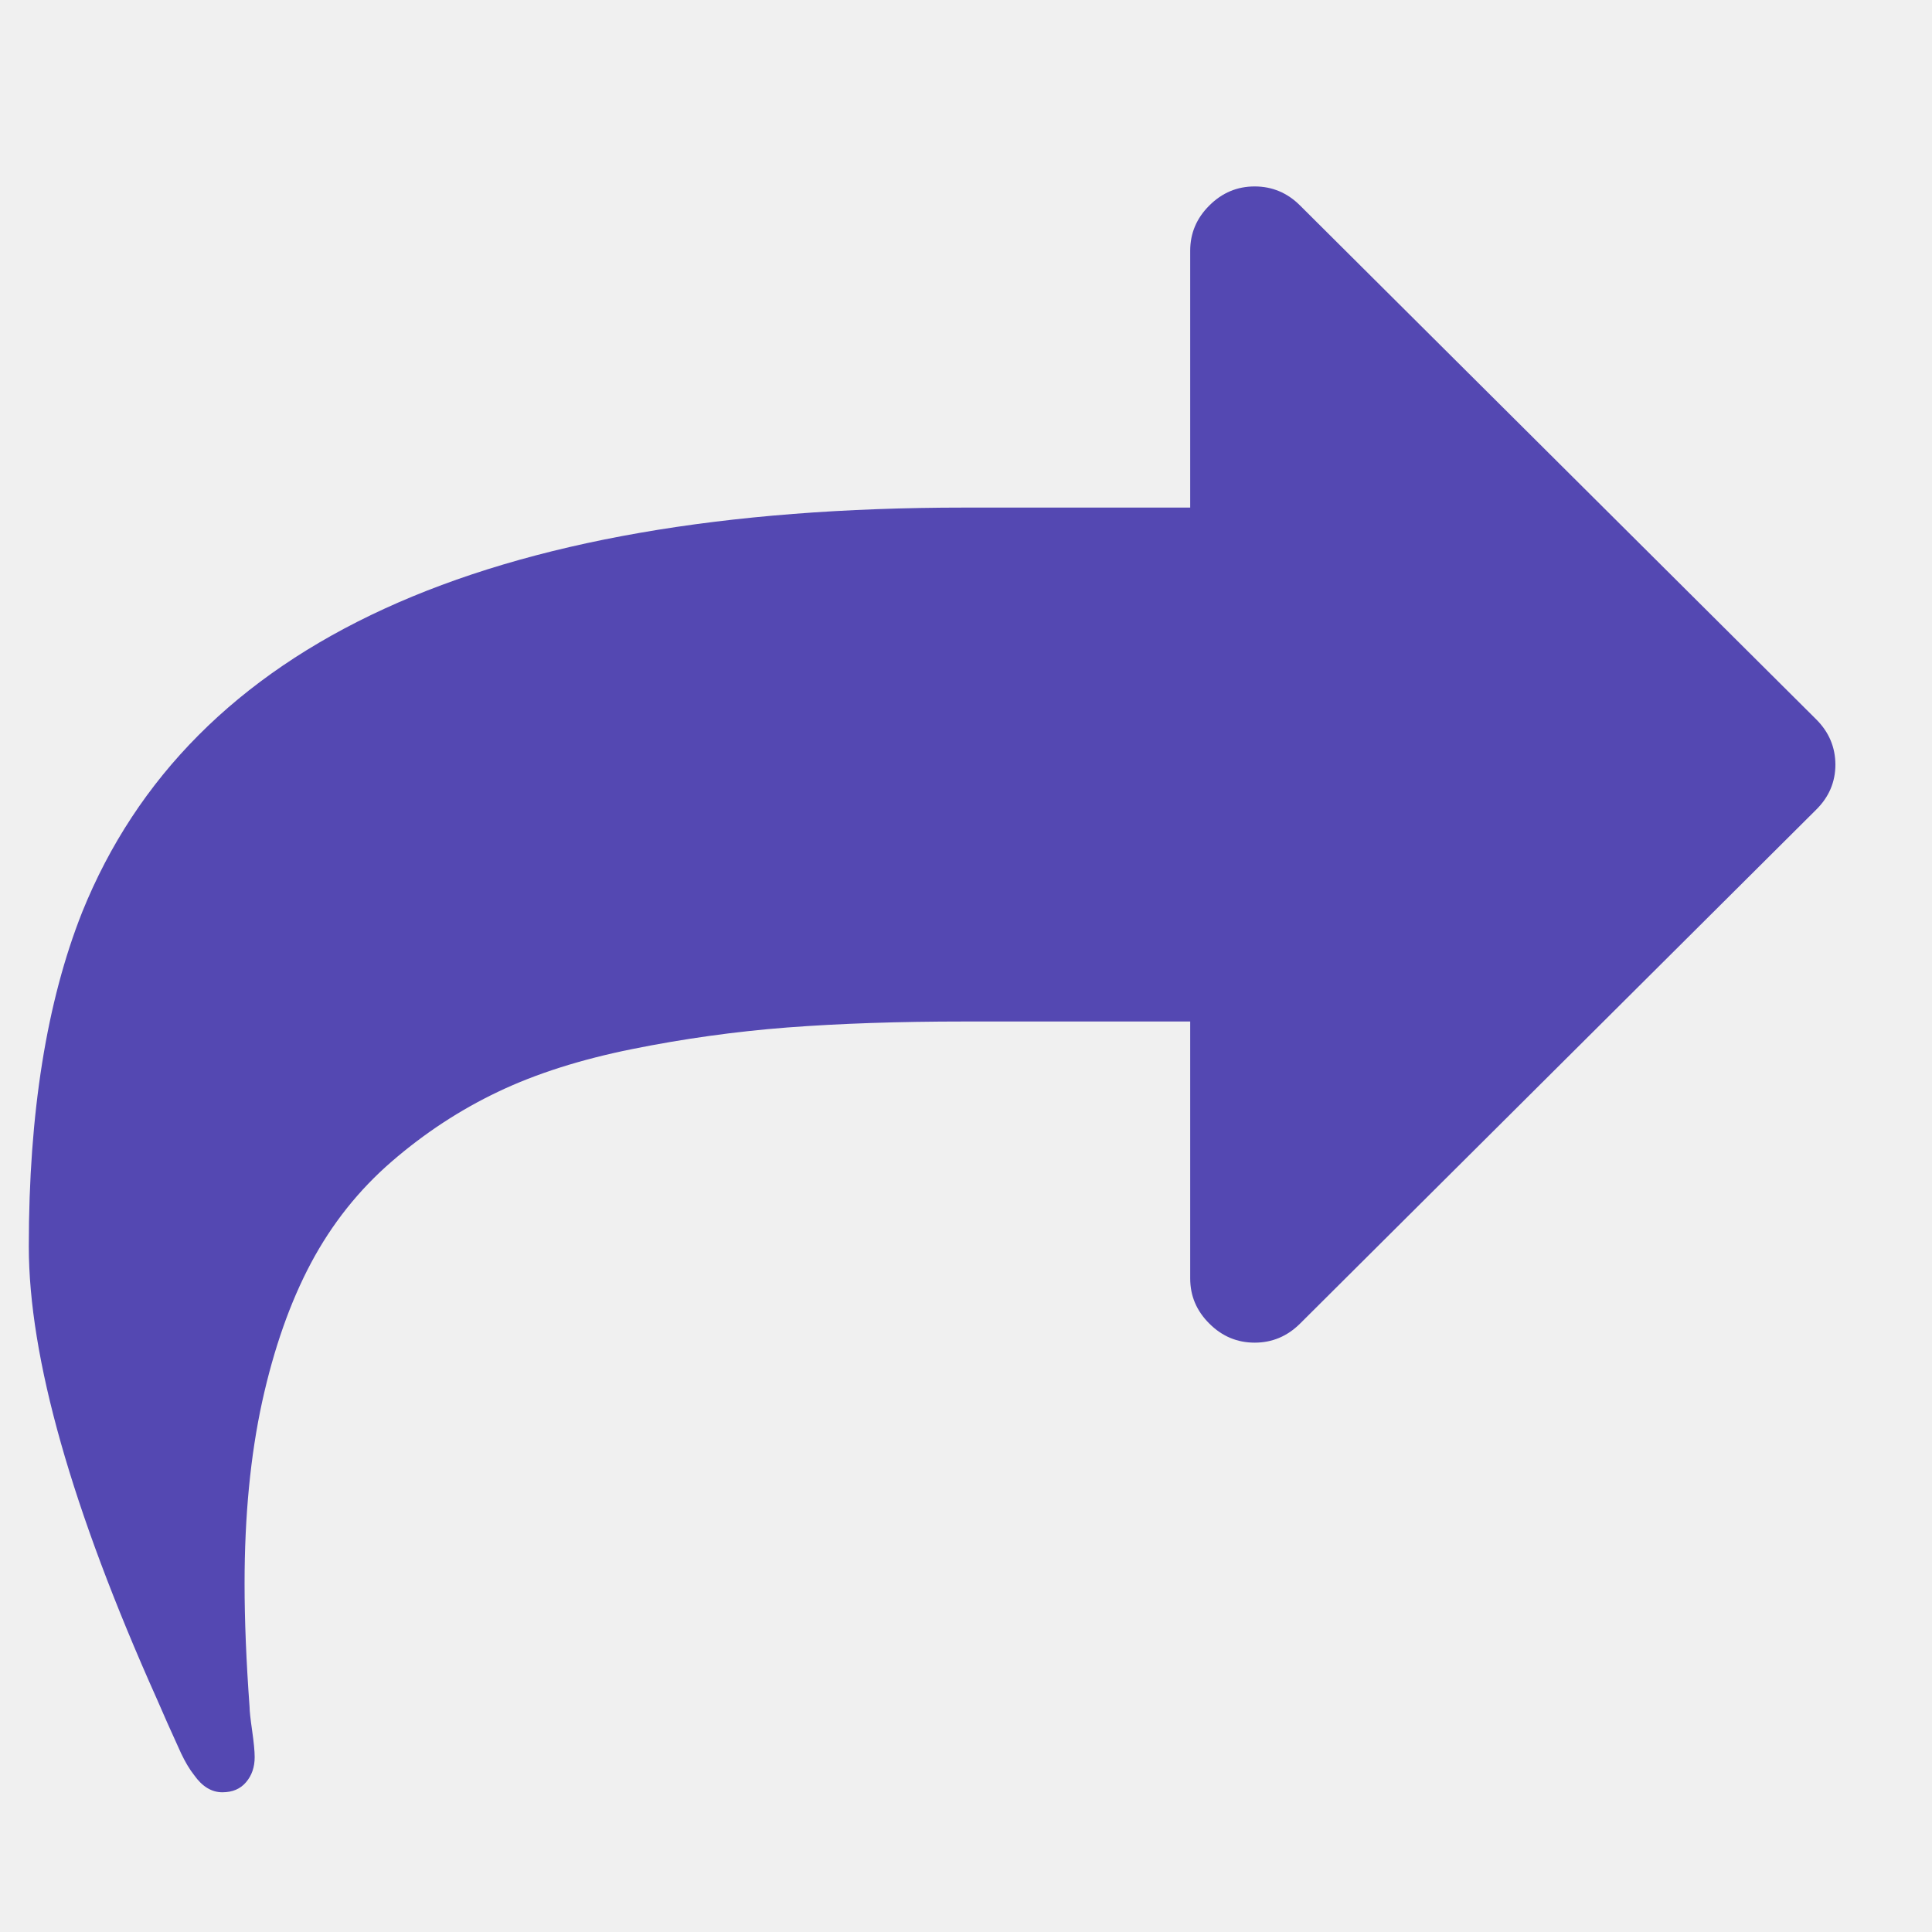
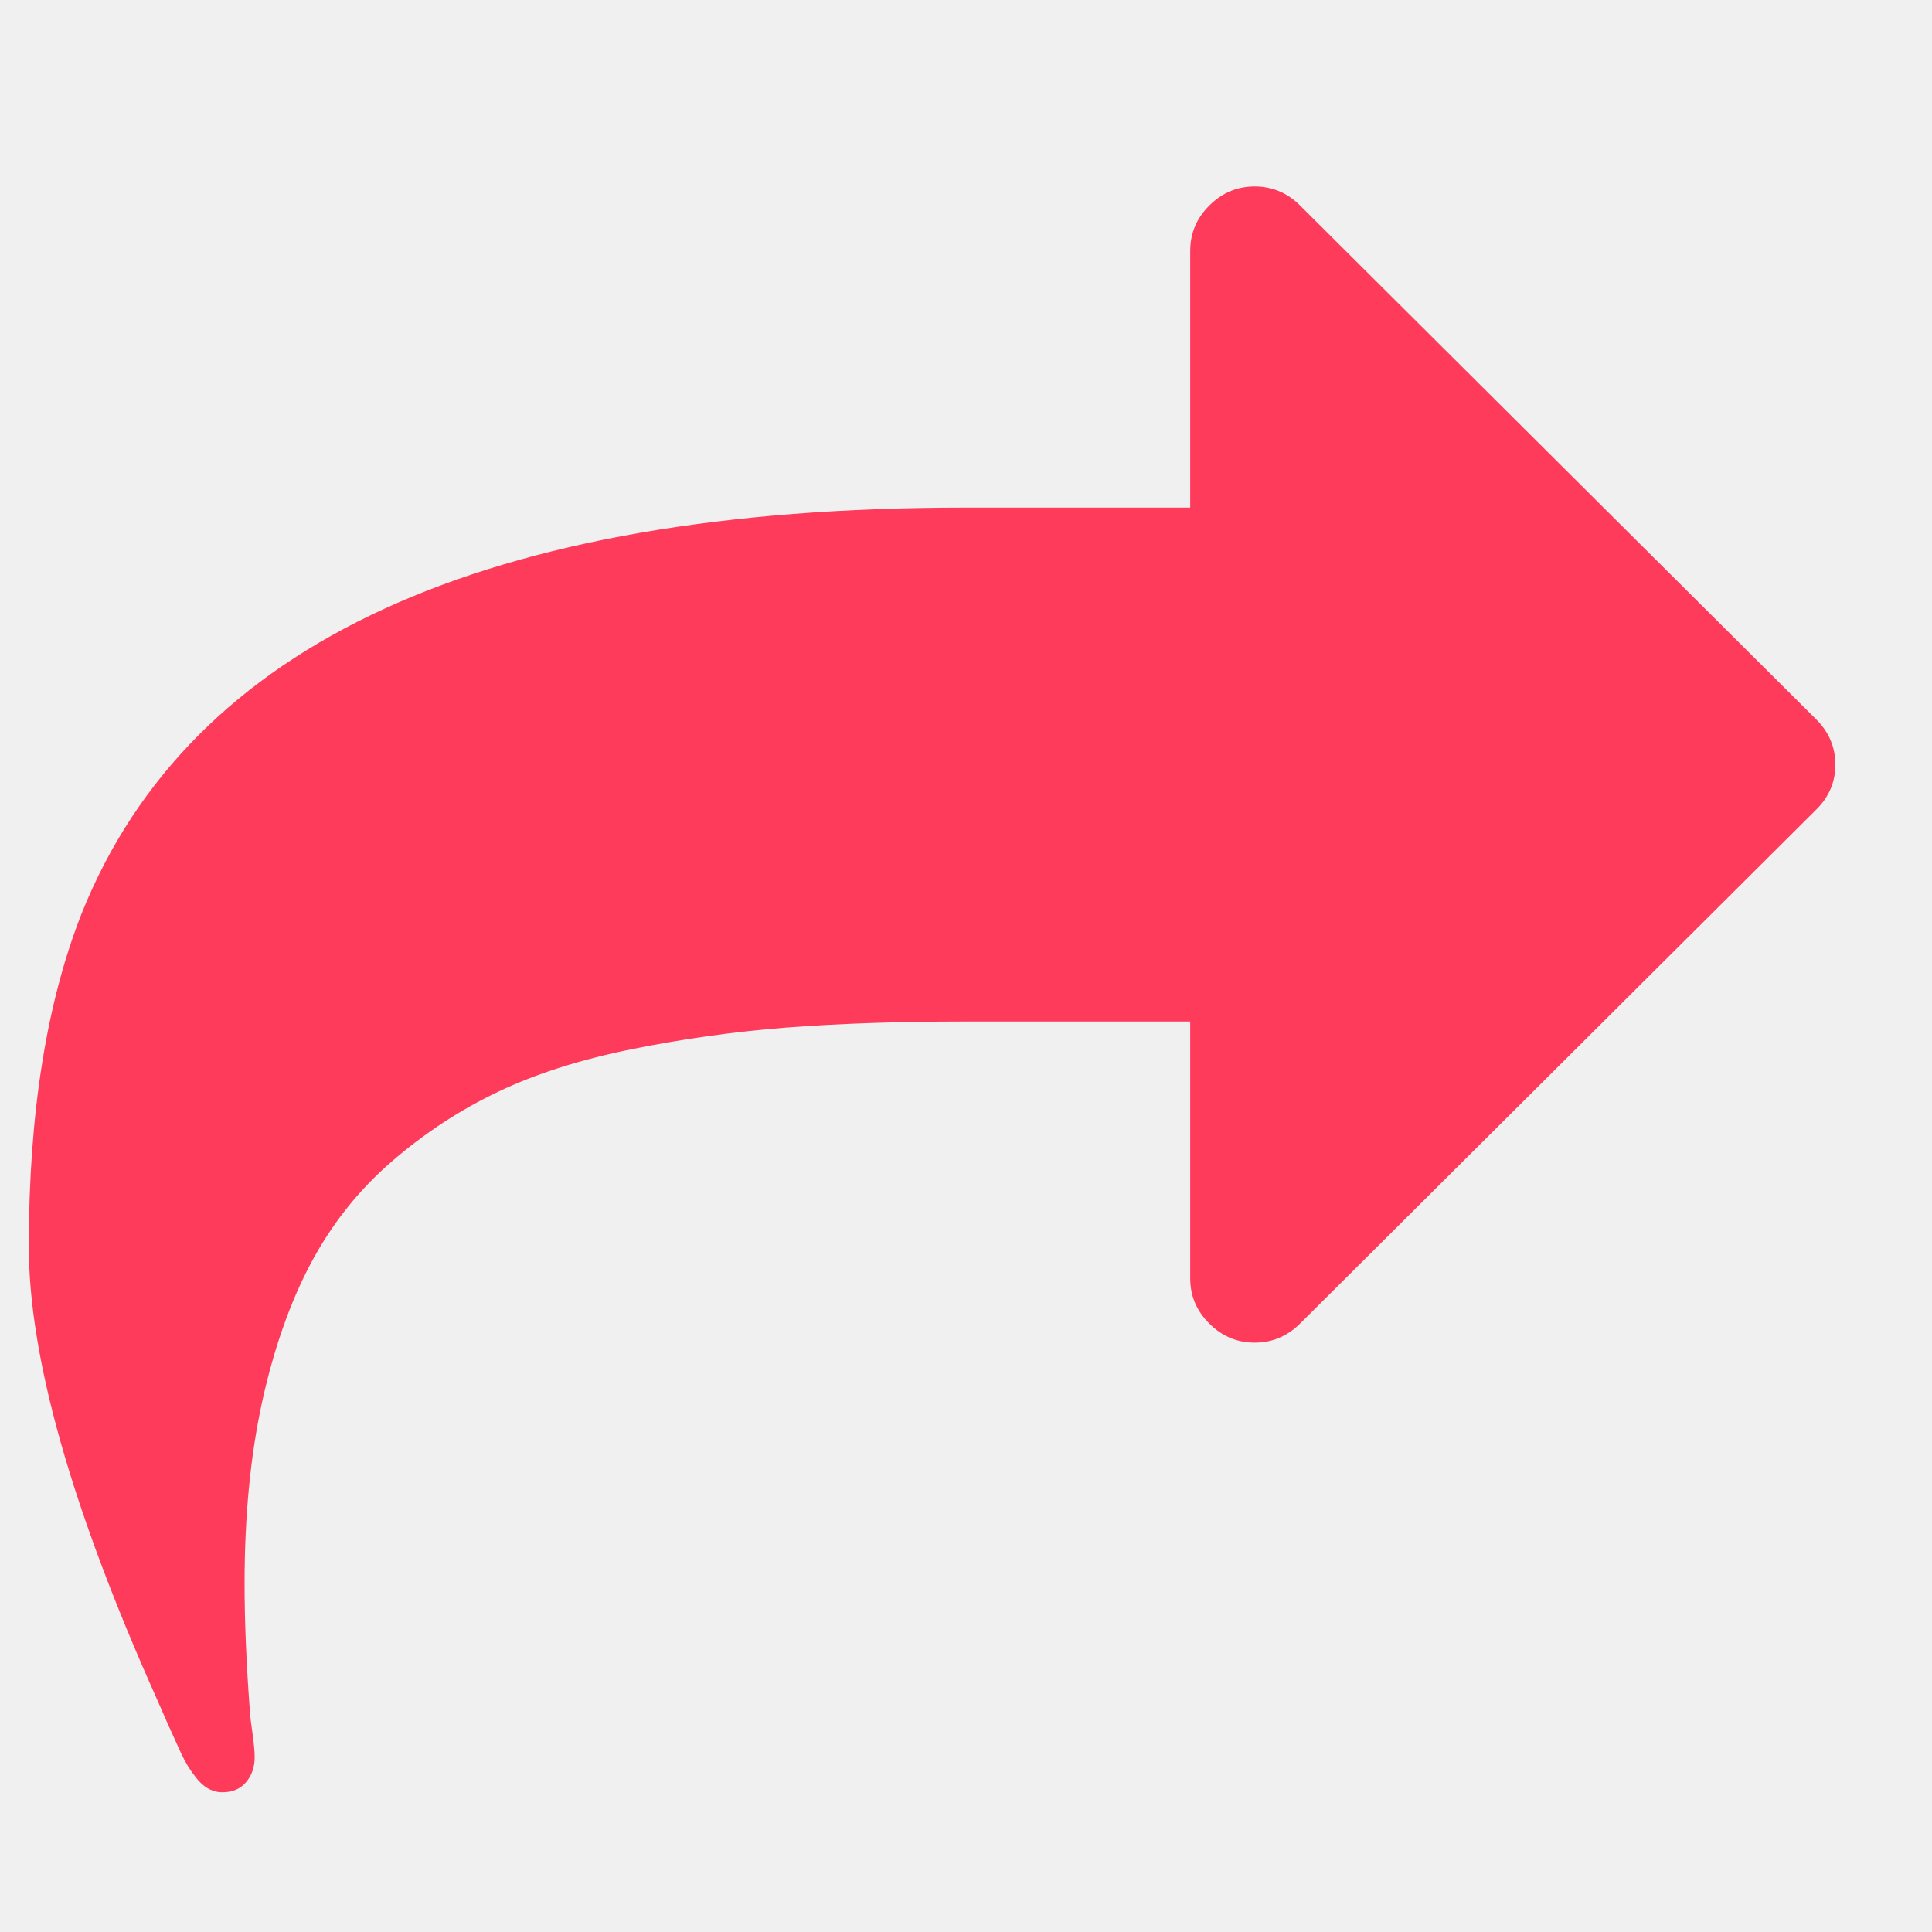
<svg xmlns="http://www.w3.org/2000/svg" width="22" height="22" viewBox="0 0 22 22" fill="none">
  <g id="share" clip-path="url(#clip0_5694_25759)">
-     <path id="Vector" d="M20.682 8.192L14.804 2.34C14.659 2.195 14.486 2.123 14.287 2.123C14.088 2.123 13.916 2.195 13.771 2.34C13.625 2.485 13.553 2.657 13.553 2.855V5.78H10.981C5.524 5.78 2.176 7.316 0.936 10.386C0.531 11.407 0.328 12.676 0.328 14.192C0.328 15.457 0.814 17.174 1.786 19.346C1.809 19.399 1.849 19.491 1.906 19.62C1.957 19.735 2.009 19.849 2.061 19.963C2.108 20.062 2.157 20.146 2.211 20.214C2.303 20.344 2.41 20.409 2.532 20.409C2.647 20.409 2.737 20.371 2.802 20.294C2.867 20.218 2.9 20.123 2.9 20.009C2.9 19.94 2.89 19.84 2.871 19.706C2.852 19.573 2.842 19.483 2.842 19.438C2.804 18.92 2.785 18.451 2.785 18.032C2.785 17.262 2.852 16.573 2.985 15.963C3.119 15.354 3.305 14.826 3.542 14.381C3.78 13.935 4.086 13.55 4.461 13.226C4.836 12.902 5.239 12.638 5.672 12.432C6.104 12.226 6.613 12.064 7.199 11.946C7.784 11.828 8.373 11.746 8.966 11.7C9.56 11.655 10.231 11.632 10.981 11.632H13.553V14.558C13.553 14.756 13.625 14.927 13.771 15.072C13.916 15.217 14.088 15.289 14.287 15.289C14.486 15.289 14.658 15.217 14.804 15.072L20.681 9.22C20.827 9.076 20.9 8.904 20.9 8.706C20.899 8.508 20.827 8.337 20.682 8.192Z" fill="#5448B2" />
+     <path id="Vector" d="M20.682 8.192L14.804 2.34C14.659 2.195 14.486 2.123 14.287 2.123C14.088 2.123 13.916 2.195 13.771 2.34C13.625 2.485 13.553 2.657 13.553 2.855V5.78H10.981C5.524 5.78 2.176 7.316 0.936 10.386C0.531 11.407 0.328 12.676 0.328 14.192C0.328 15.457 0.814 17.174 1.786 19.346C1.809 19.399 1.849 19.491 1.906 19.62C1.957 19.735 2.009 19.849 2.061 19.963C2.108 20.062 2.157 20.146 2.211 20.214C2.303 20.344 2.41 20.409 2.532 20.409C2.647 20.409 2.737 20.371 2.802 20.294C2.867 20.218 2.9 20.123 2.9 20.009C2.9 19.94 2.89 19.84 2.871 19.706C2.852 19.573 2.842 19.483 2.842 19.438C2.804 18.92 2.785 18.451 2.785 18.032C2.785 17.262 2.852 16.573 2.985 15.963C3.119 15.354 3.305 14.826 3.542 14.381C3.78 13.935 4.086 13.55 4.461 13.226C4.836 12.902 5.239 12.638 5.672 12.432C6.104 12.226 6.613 12.064 7.199 11.946C7.784 11.828 8.373 11.746 8.966 11.7C9.56 11.655 10.231 11.632 10.981 11.632H13.553V14.558C13.553 14.756 13.625 14.927 13.771 15.072C13.916 15.217 14.088 15.289 14.287 15.289C14.486 15.289 14.658 15.217 14.804 15.072L20.681 9.22C20.827 9.076 20.9 8.904 20.9 8.706C20.899 8.508 20.827 8.337 20.682 8.192Z" fill="rgb(255, 59, 92)" />
  </g>
  <defs>
    <clipPath id="clip0_5694_25759">
      <rect width="21.333" height="21.333" fill="white" transform="translate(0.328125 0.599609)" />
    </clipPath>
  </defs>
</svg>
